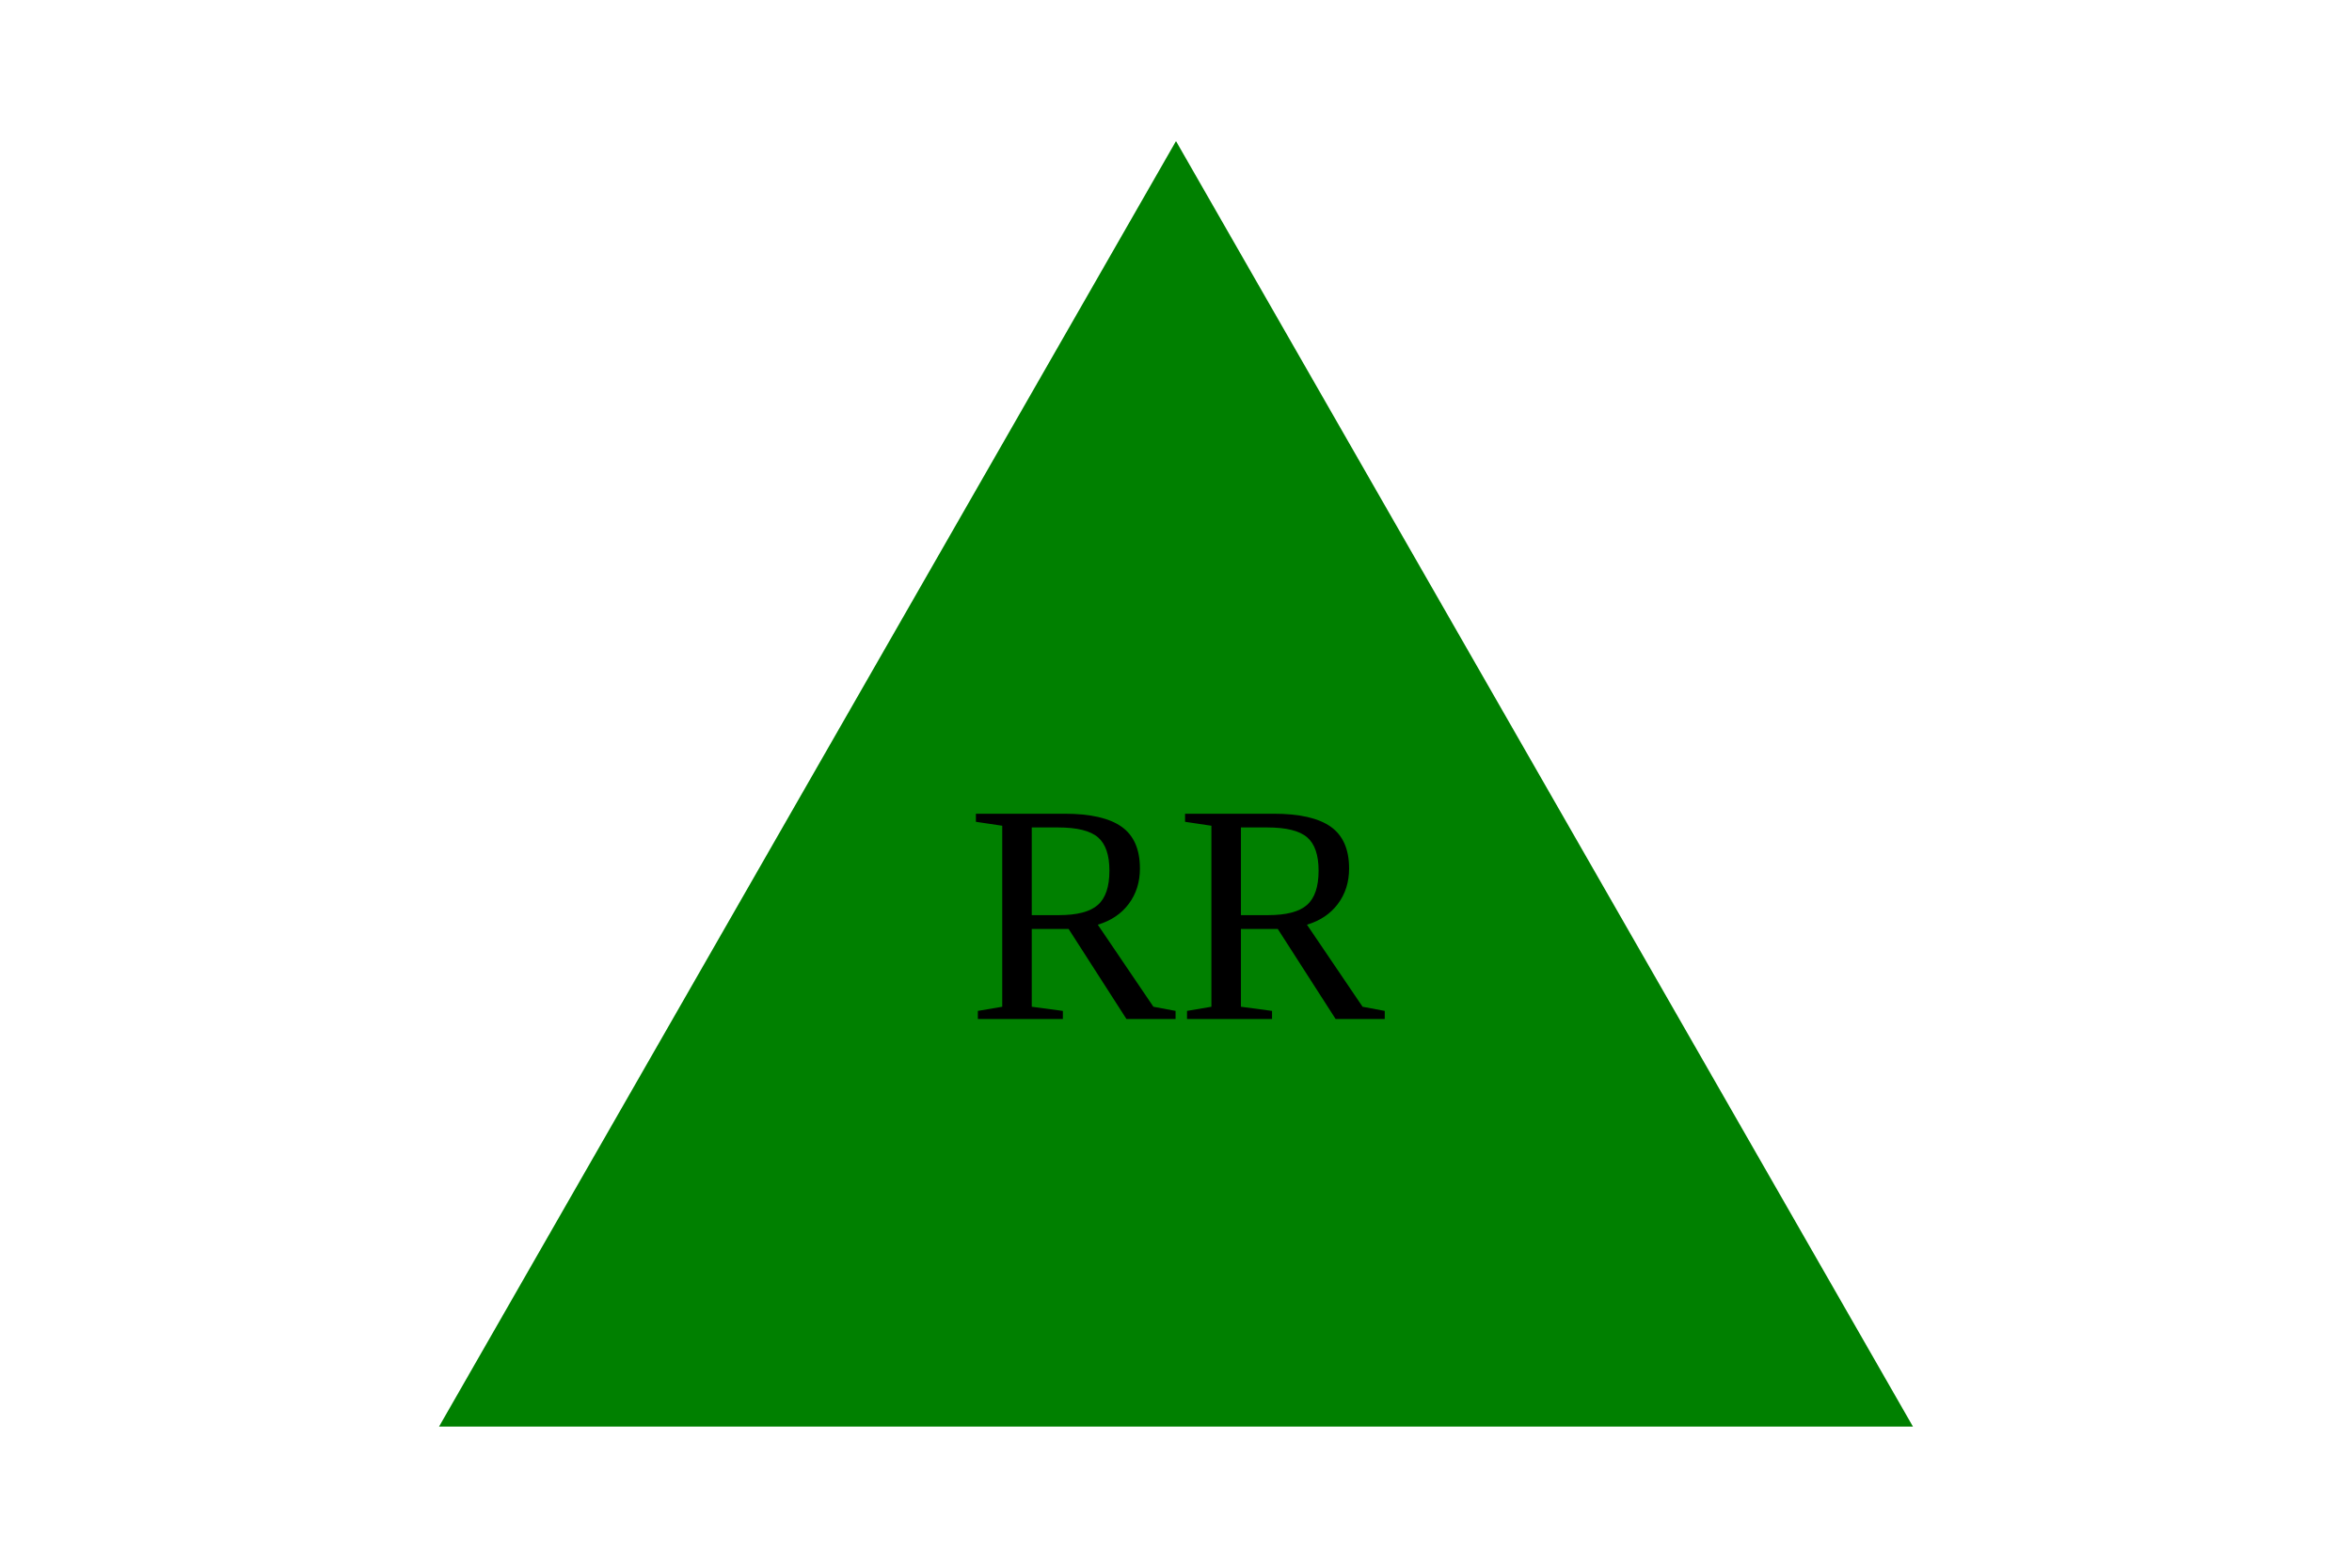
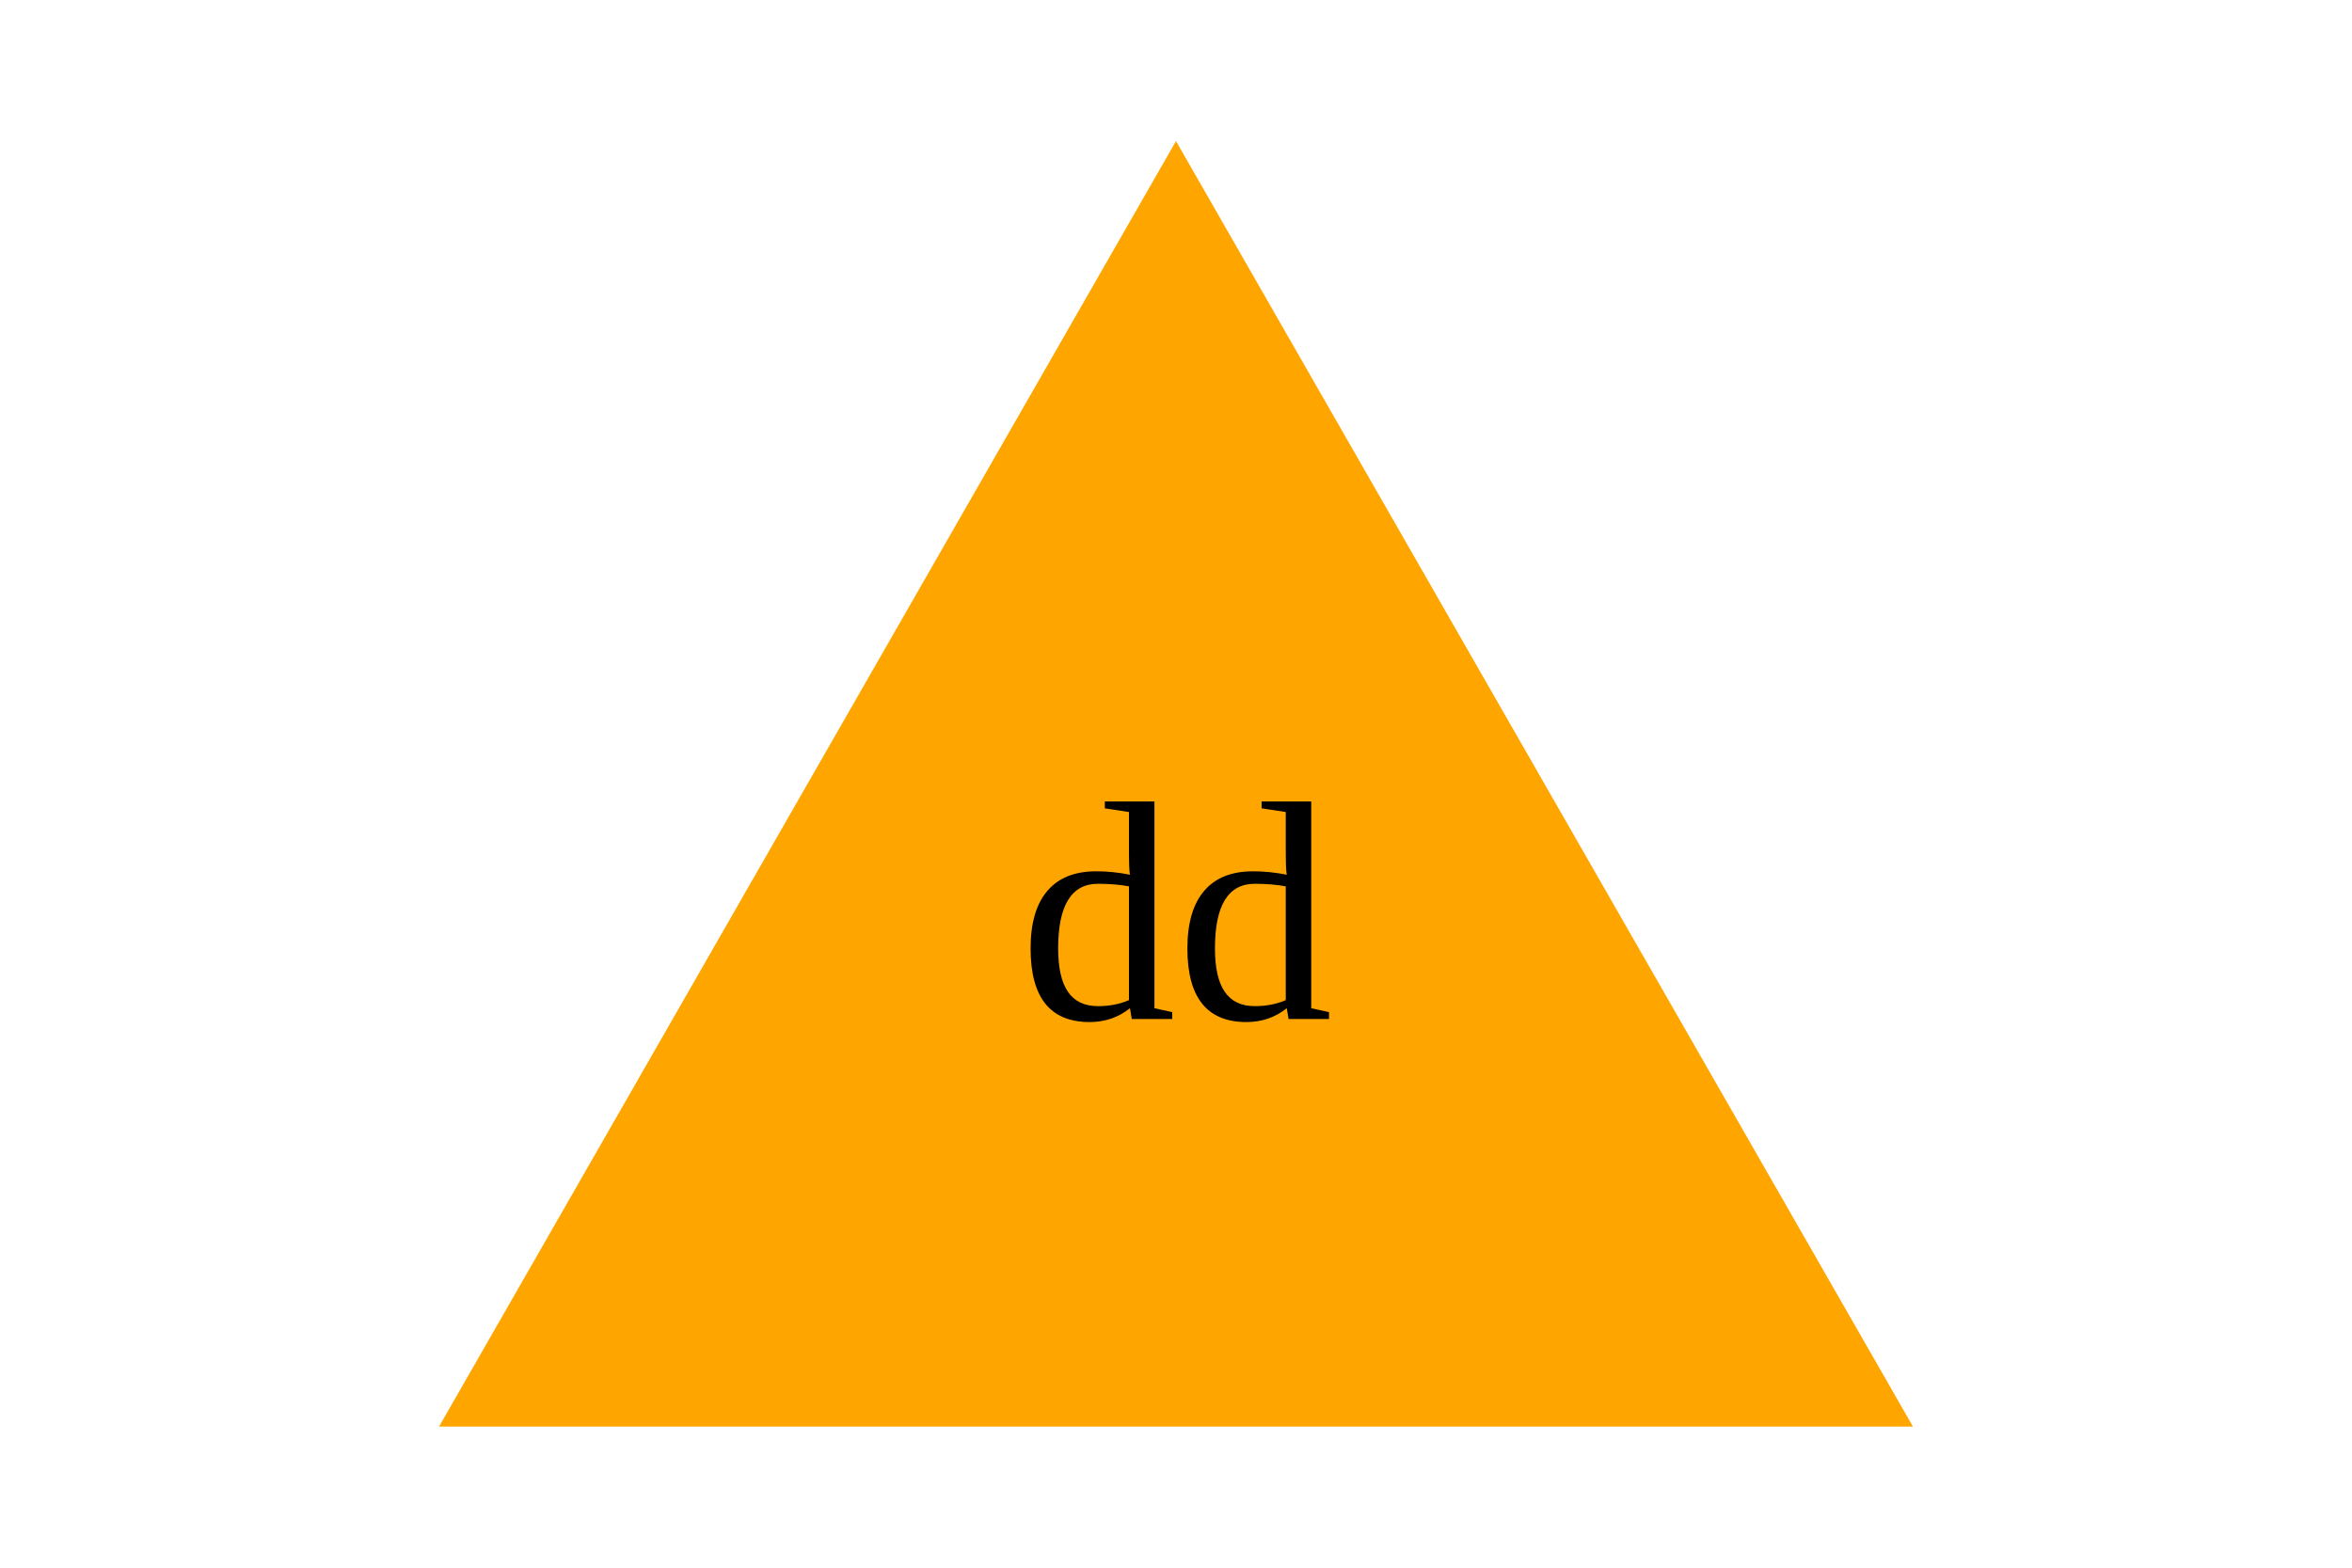
<svg xmlns="http://www.w3.org/2000/svg" width="300" height="200" version="1.1">
-   <g>Triangle<polygon points="150, 18 244, 182 56, 182" fill="green" />
-     <text x="150" y="130" text-anchor="middle" font-size="40" fill="black">RR</text>
+   <g>Triangle<polygon points="150, 18 244, 182 56, 182" fill="orange" />
+     <text x="150" y="130" text-anchor="middle" font-size="40" fill="bleck">dd</text>
  </g>
</svg>
